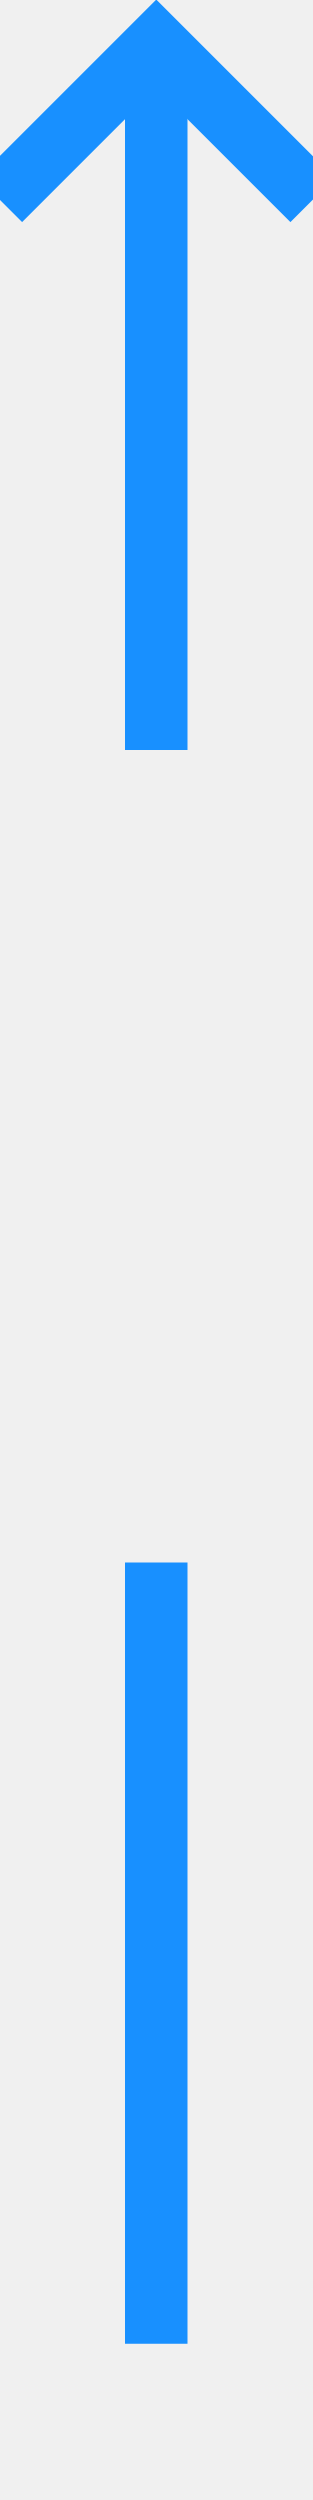
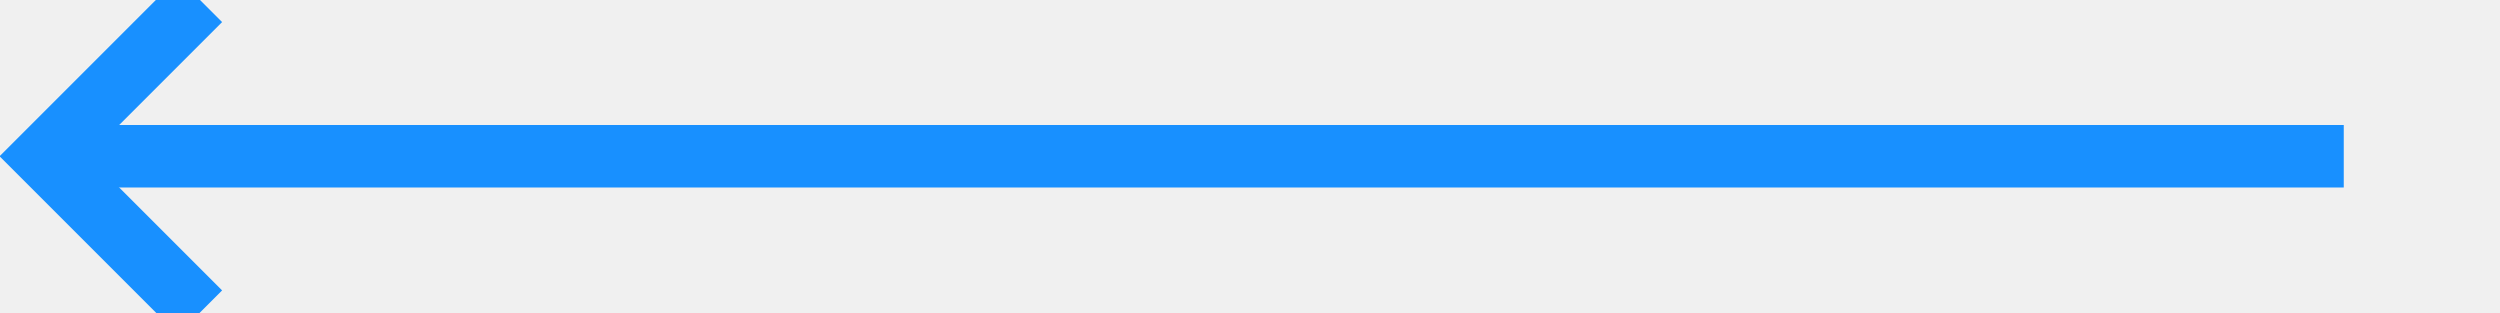
- <svg xmlns="http://www.w3.org/2000/svg" version="1.1" width="10px" height="80px" preserveAspectRatio="xMidYMin meet" viewBox="345 142  8 80">
-   <defs>
-     <mask fill="white" id="clip285">
-       <path d="M 335.5 166  L 362.5 166  L 362.5 192  L 335.5 192  Z M 335.5 132  L 362.5 132  L 362.5 220  L 335.5 220  Z " fill-rule="evenodd" />
-     </mask>
-   </defs>
-   <path d="M 349 166  L 349 144  M 349 192  L 349 217  " stroke-width="2" stroke="#1890ff" fill="none" />
-   <path d="M 344.707 149.107  L 349 144.814  L 353.293 149.107  L 354.707 147.693  L 349.707 142.693  L 349 141.986  L 348.293 142.693  L 343.293 147.693  L 344.707 149.107  Z " fill-rule="nonzero" fill="#1890ff" stroke="none" mask="url(#clip285)" />
+ <svg xmlns="http://www.w3.org/2000/svg" version="1.1" width="80px" height="10px" preserveAspectRatio="xMinYMid meet" viewBox="561 370  80 8">
+   <path d="M 636 374  L 563 374  " stroke-width="2" stroke="#1890ff" fill="none" />
+   <path d="M 568.107 378.293  L 563.814 374  L 568.107 369.707  L 566.693 368.293  L 561.693 373.293  L 560.986 374  L 561.693 374.707  L 566.693 379.707  L 568.107 378.293  Z " fill-rule="nonzero" fill="#1890ff" stroke="none" />
</svg>
